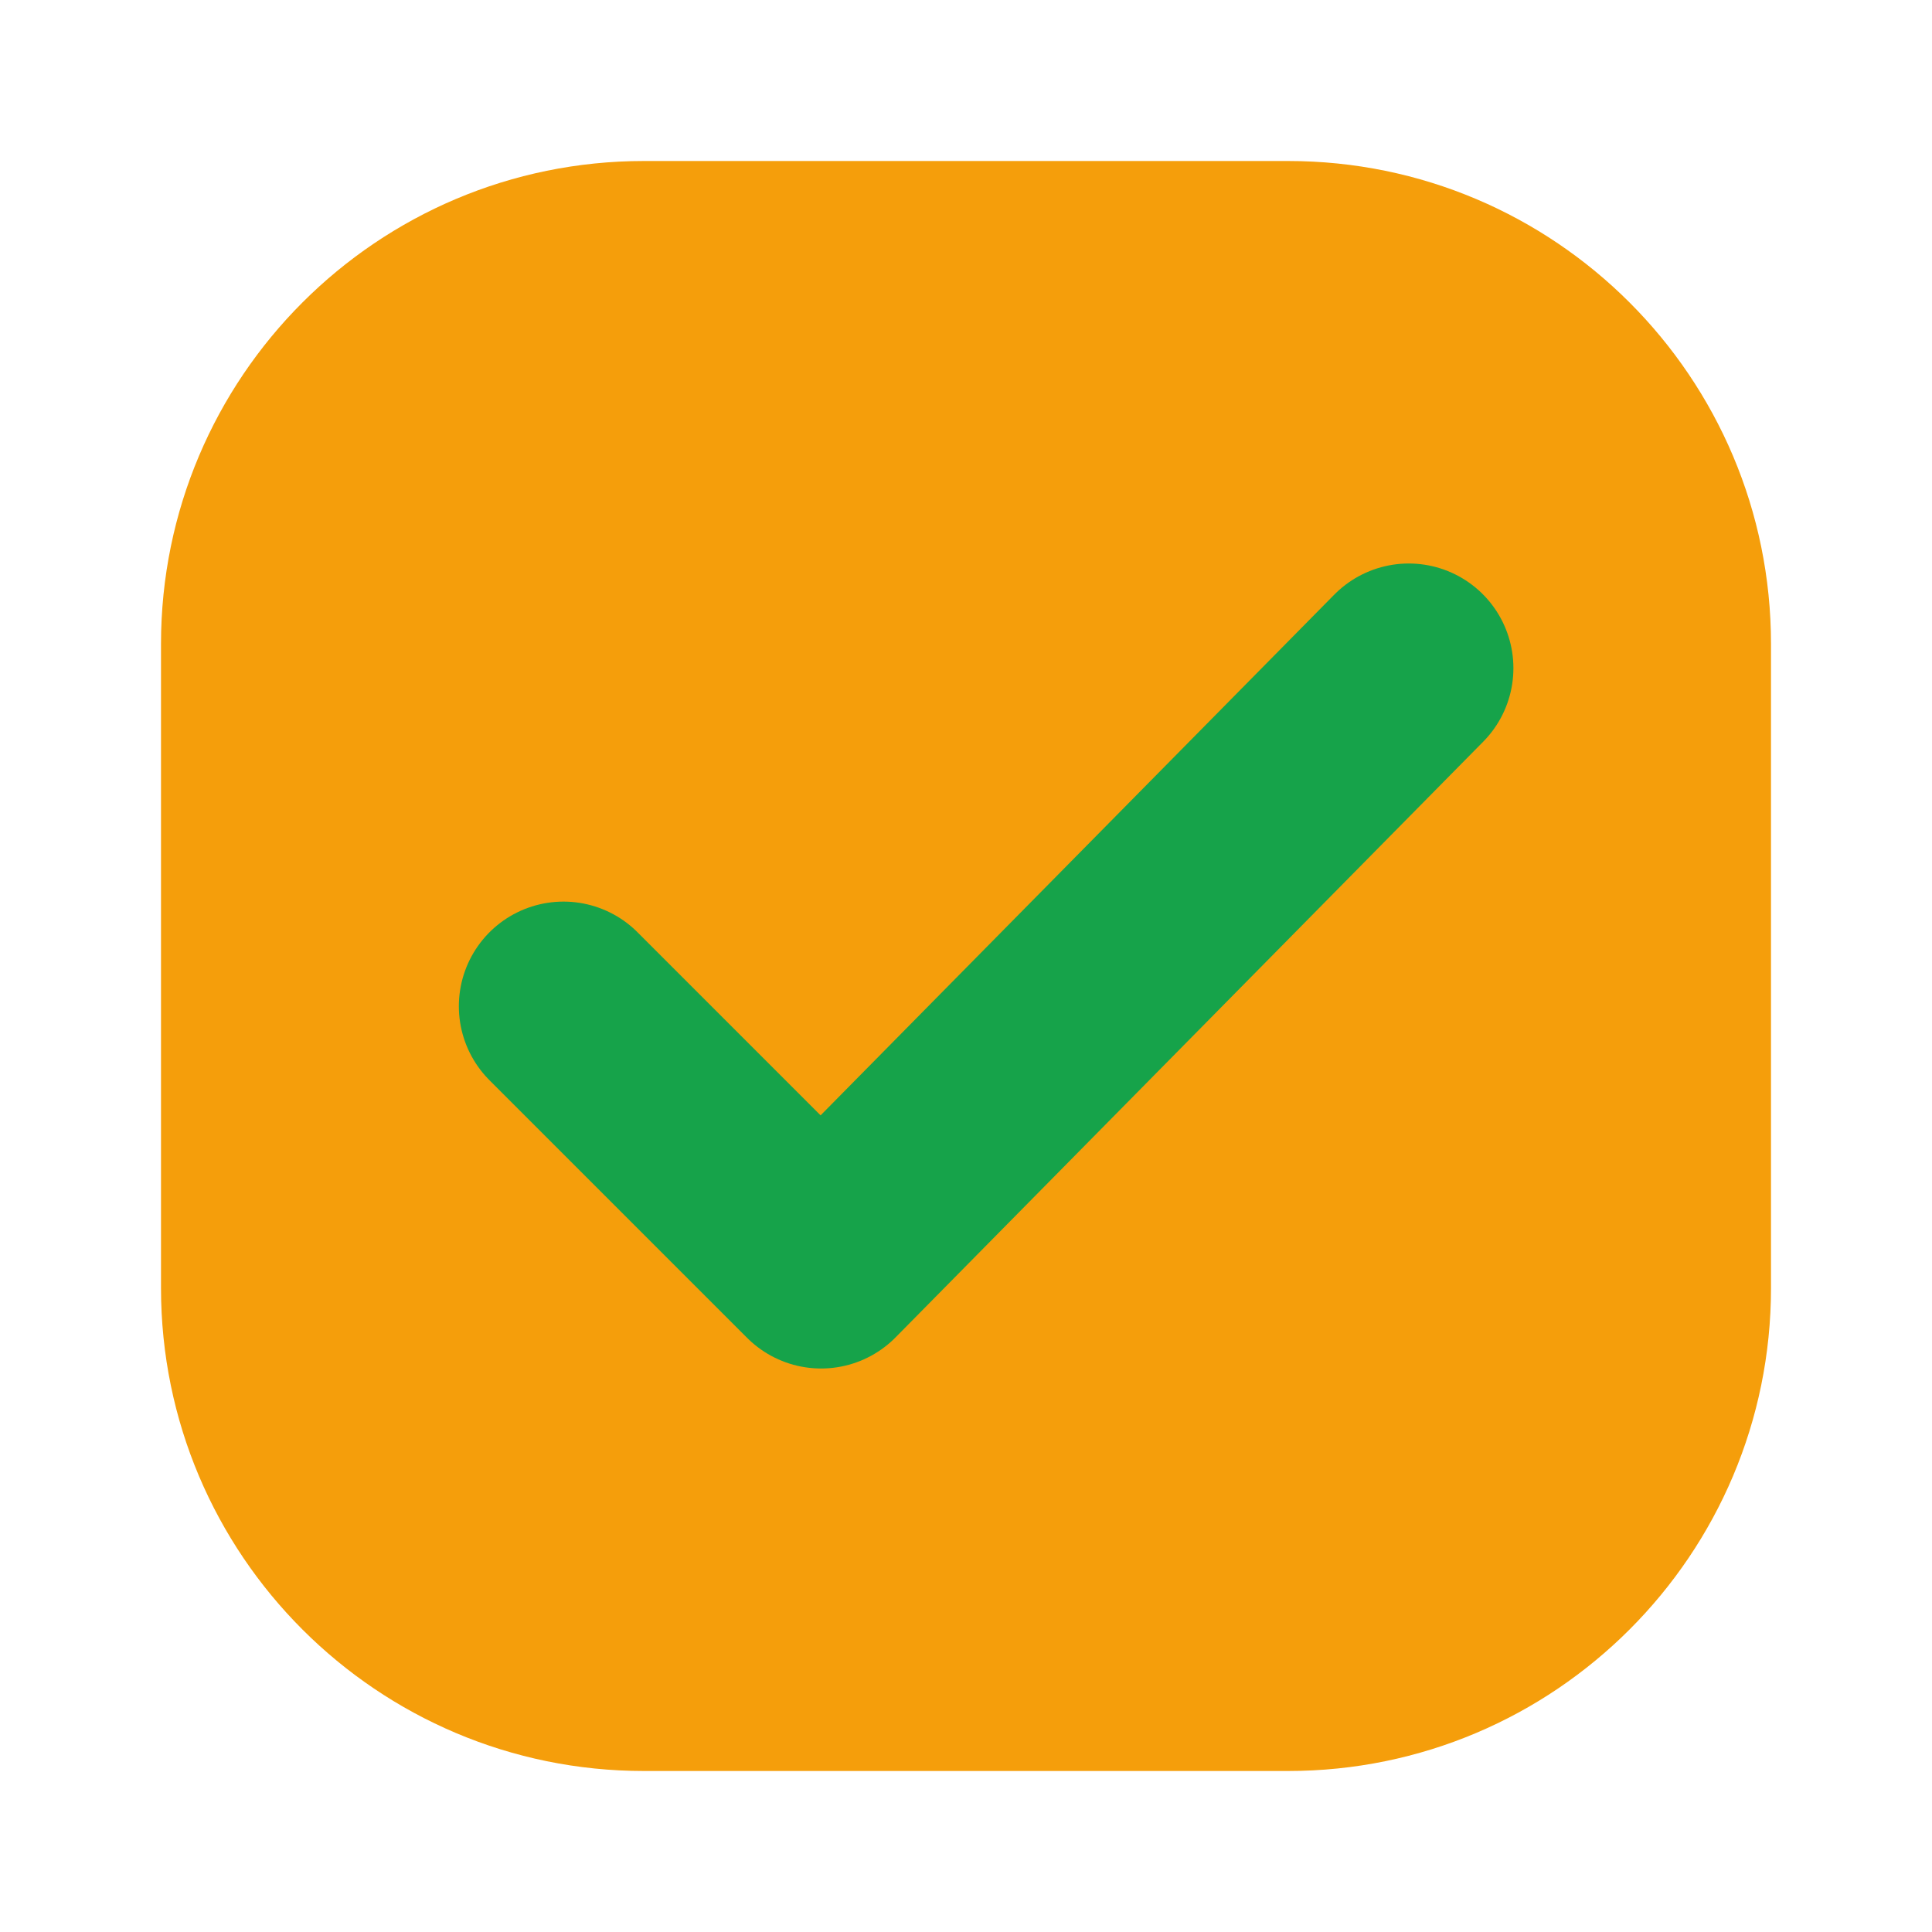
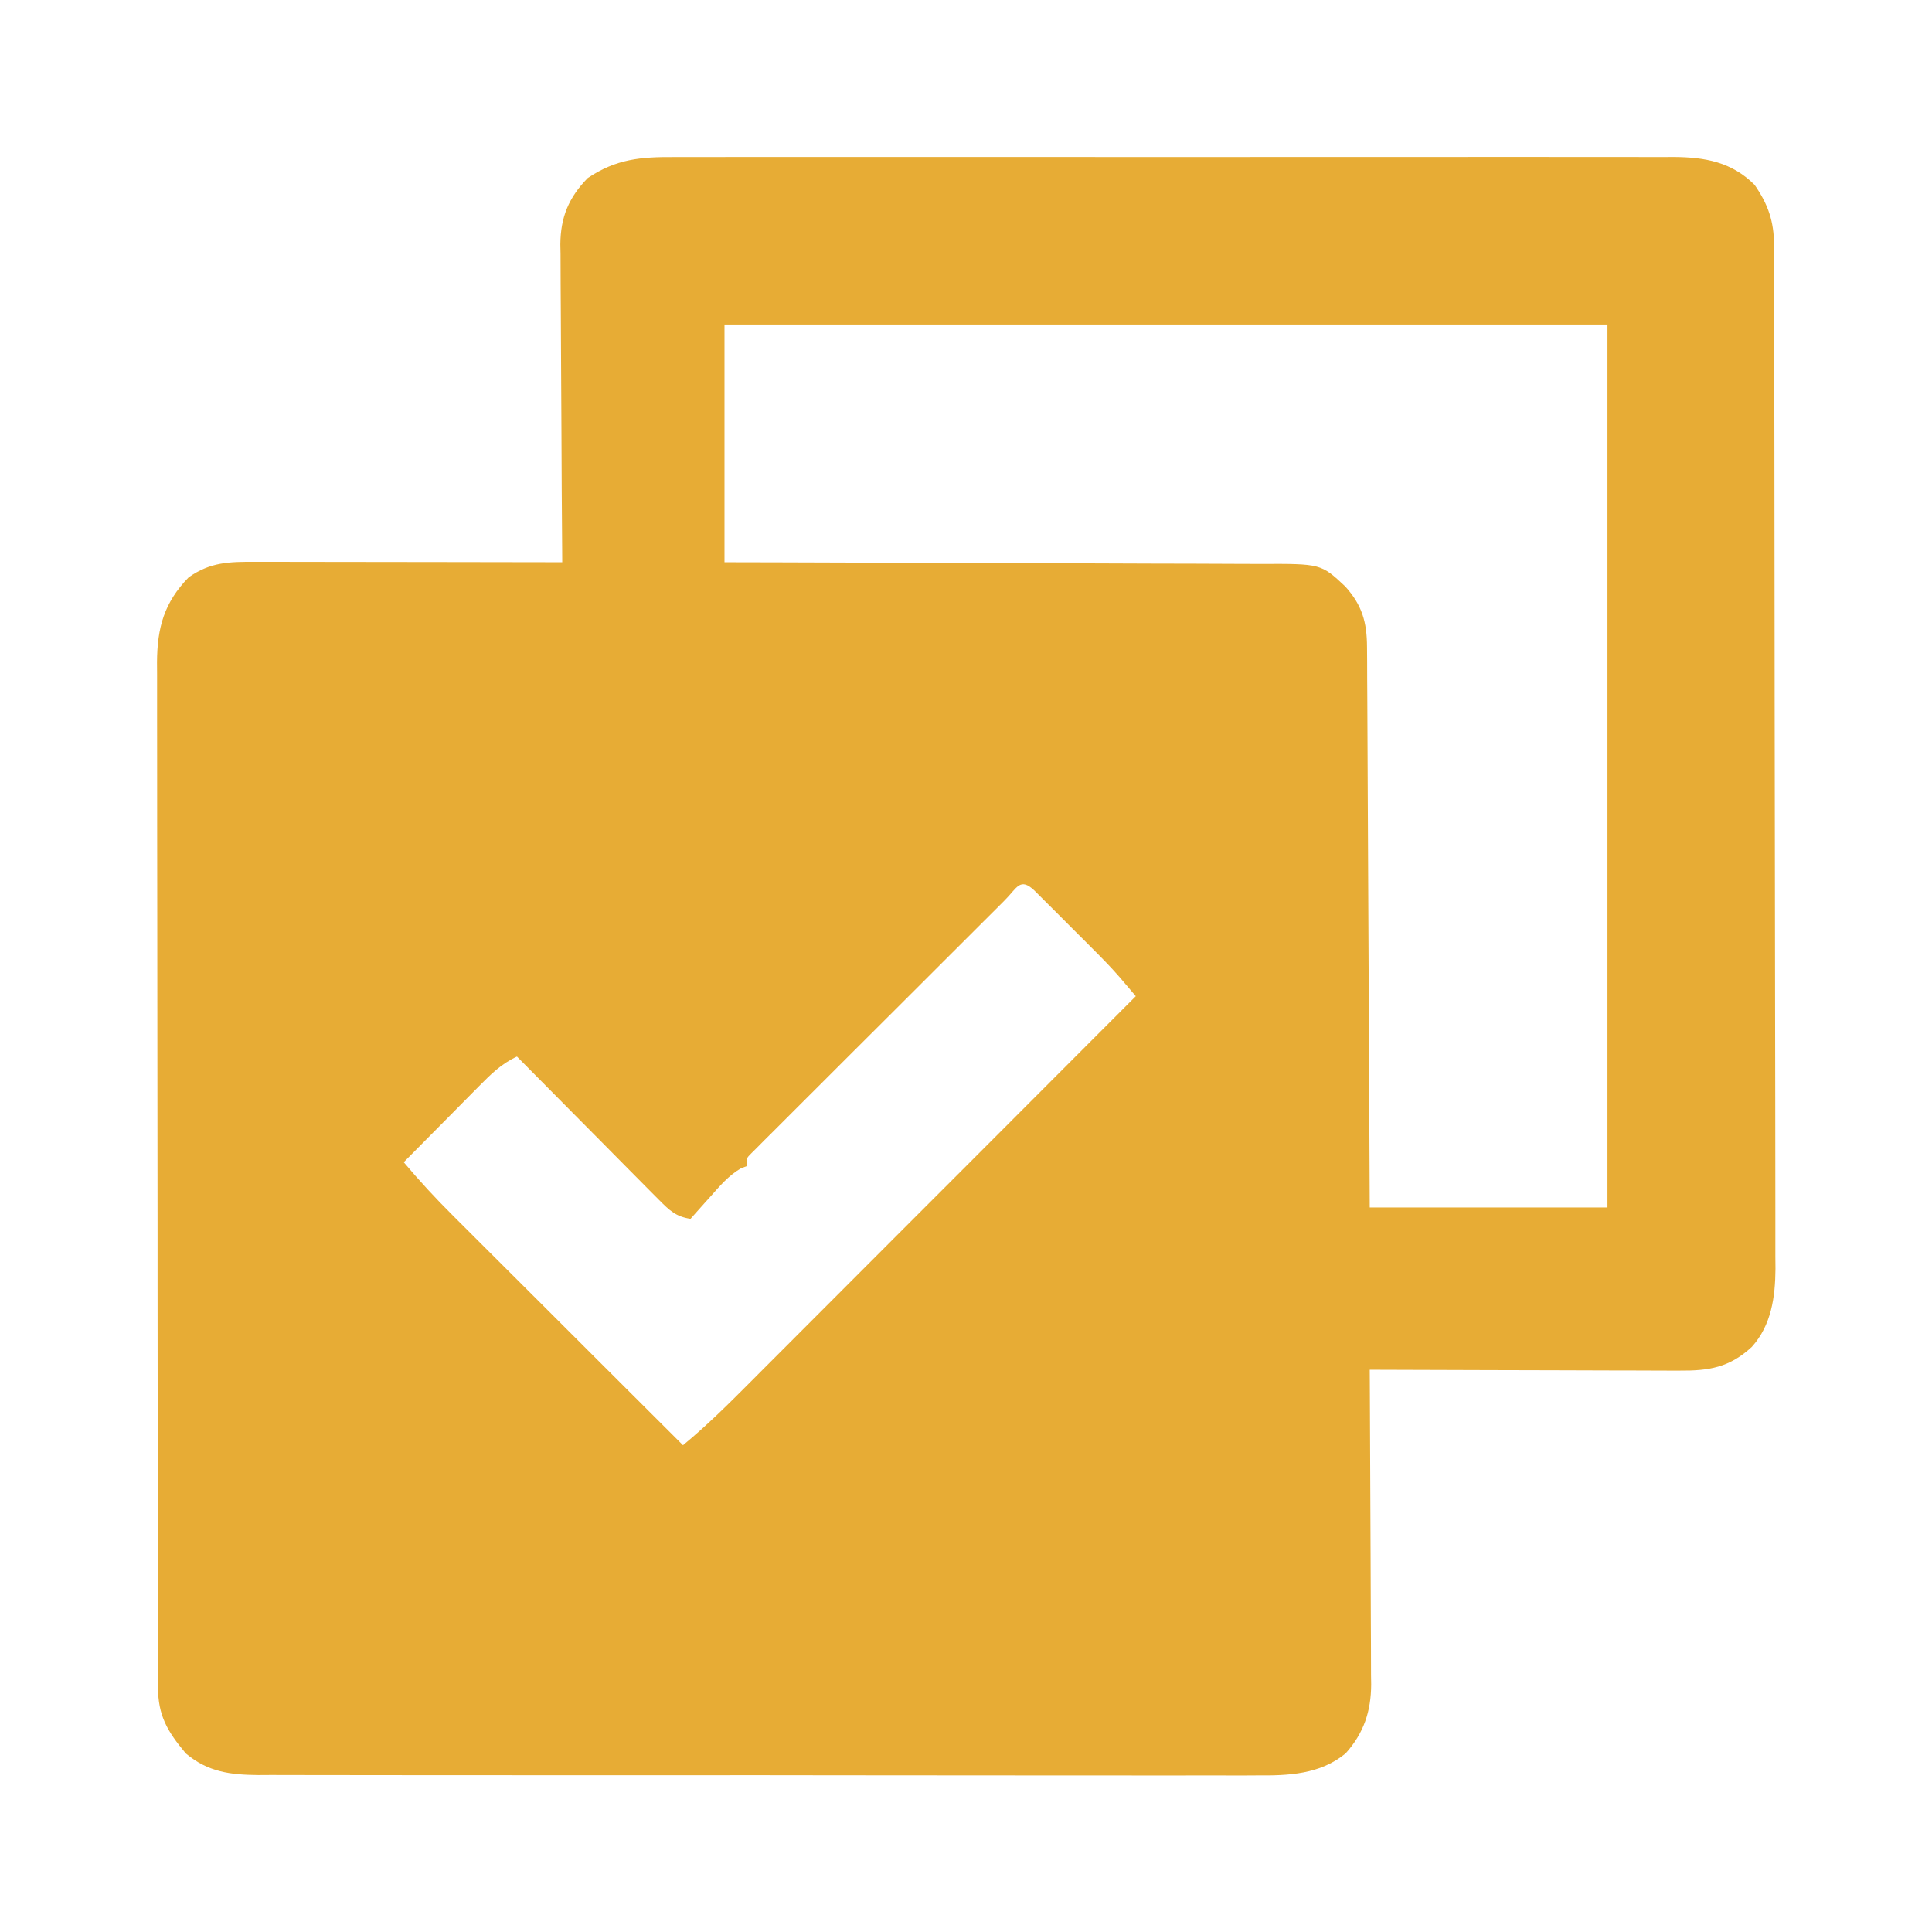
- <svg viewBox="0 0 24 24" fill="none">
-   <rect x="2" y="2" width="20" height="20" rx="6" fill="#f59e0b" />
-   <path d="M7 12.5l3.2 3.2L17.5 8.3" stroke="#16a34a" stroke-width="2.6" stroke-linecap="round" stroke-linejoin="round" />
+ <svg xmlns="http://www.w3.org/2000/svg" version="1.1" width="512" height="512">
+   <path d="M0 0 C1.75 -0.01 1.75 -0.01 3.53 -0.01 C6.75 -0.02 9.96 -0.02 13.18 -0.01 C16.65 -0 20.13 -0.01 23.6 -0.02 C30.4 -0.04 37.21 -0.03 44.01 -0.02 C49.53 -0.02 55.06 -0.02 60.59 -0.02 C61.38 -0.02 62.17 -0.02 62.98 -0.02 C64.58 -0.02 66.18 -0.02 67.78 -0.02 C82.77 -0.03 97.77 -0.02 112.76 -0.01 C125.62 0.01 138.48 0 151.34 -0.01 C166.29 -0.03 181.23 -0.03 196.17 -0.02 C197.76 -0.02 199.36 -0.02 200.95 -0.02 C201.74 -0.02 202.52 -0.02 203.33 -0.02 C208.85 -0.02 214.37 -0.02 219.89 -0.03 C226.62 -0.04 233.35 -0.03 240.08 -0.02 C243.51 -0.01 246.94 -0.01 250.37 -0.02 C254.1 -0.03 257.82 -0.01 261.54 0 C263.16 -0.01 263.16 -0.01 264.82 -0.02 C273.08 0.04 280.18 1.28 286.27 7.38 C289.86 12.57 291.39 17.05 291.41 23.3 C291.41 24.29 291.42 25.29 291.42 26.31 C291.42 27.95 291.42 27.95 291.42 29.61 C291.42 30.77 291.43 31.93 291.43 33.13 C291.44 36.35 291.44 39.57 291.45 42.79 C291.45 46.27 291.46 49.74 291.47 53.22 C291.49 61.61 291.5 70 291.51 78.39 C291.51 82.34 291.52 86.29 291.52 90.24 C291.54 103.39 291.55 116.53 291.56 129.67 C291.56 133.08 291.57 136.49 291.57 139.9 C291.57 140.75 291.57 141.59 291.57 142.47 C291.58 156.19 291.6 169.92 291.63 183.64 C291.67 197.74 291.69 211.83 291.69 225.93 C291.69 233.84 291.7 241.75 291.73 249.67 C291.75 256.4 291.76 263.14 291.75 269.88 C291.74 273.32 291.74 276.75 291.76 280.19 C291.78 283.92 291.77 287.65 291.76 291.39 C291.78 293 291.78 293 291.79 294.65 C291.73 302.13 290.71 309.56 285.52 315.33 C279.6 320.79 274.16 321.68 266.35 321.61 C265.46 321.61 264.57 321.61 263.66 321.61 C260.73 321.61 257.8 321.59 254.88 321.58 C252.84 321.57 250.81 321.57 248.78 321.57 C243.43 321.56 238.09 321.54 232.74 321.52 C227.29 321.5 221.83 321.49 216.38 321.48 C205.67 321.46 194.97 321.42 184.27 321.38 C184.28 323.05 184.28 323.05 184.29 324.75 C184.35 335.24 184.4 345.73 184.43 356.22 C184.44 361.61 184.46 367.01 184.5 372.4 C184.53 377.61 184.55 382.81 184.56 388.02 C184.56 390 184.57 391.99 184.59 393.97 C184.61 396.76 184.61 399.54 184.61 402.32 C184.63 403.55 184.63 403.55 184.65 404.8 C184.61 411.85 182.73 417.64 177.89 423.04 C171.14 428.63 162.65 428.96 154.3 428.88 C152.55 428.89 152.55 428.89 150.77 428.9 C147.56 428.91 144.35 428.9 141.13 428.89 C137.66 428.88 134.19 428.89 130.71 428.9 C123.92 428.91 117.12 428.91 110.33 428.89 C102.41 428.87 94.5 428.88 86.58 428.88 C72.45 428.89 58.32 428.87 44.19 428.85 C30.49 428.82 16.79 428.82 3.09 428.83 C-11.84 428.84 -26.77 428.84 -41.71 428.83 C-43.3 428.82 -44.89 428.82 -46.49 428.82 C-47.27 428.82 -48.05 428.82 -48.86 428.82 C-54.38 428.81 -59.89 428.82 -65.41 428.82 C-72.13 428.83 -78.85 428.82 -85.57 428.8 C-89 428.79 -92.43 428.78 -95.86 428.79 C-99.58 428.8 -103.29 428.79 -107.01 428.77 C-108.09 428.77 -109.17 428.78 -110.28 428.79 C-117.68 428.72 -123.62 427.99 -129.48 423.07 C-134.37 417.23 -136.85 413.05 -136.86 405.46 C-136.86 404.46 -136.87 403.47 -136.87 402.44 C-136.87 401.35 -136.87 400.26 -136.87 399.13 C-136.87 397.97 -136.87 396.81 -136.88 395.61 C-136.88 392.39 -136.89 389.16 -136.89 385.94 C-136.89 382.46 -136.9 378.98 -136.9 375.51 C-136.92 367.9 -136.92 360.29 -136.93 352.69 C-136.93 347.94 -136.94 343.19 -136.94 338.44 C-136.95 325.29 -136.96 312.14 -136.97 298.99 C-136.97 298.15 -136.97 297.31 -136.97 296.44 C-136.97 295.59 -136.97 294.75 -136.97 293.88 C-136.97 292.17 -136.97 290.46 -136.97 288.75 C-136.97 287.91 -136.97 287.06 -136.97 286.18 C-136.97 272.44 -136.99 258.71 -137.01 244.97 C-137.04 230.86 -137.05 216.75 -137.05 202.65 C-137.05 194.73 -137.06 186.81 -137.08 178.89 C-137.09 172.14 -137.1 165.4 -137.09 158.65 C-137.08 155.21 -137.08 151.77 -137.1 148.33 C-137.11 144.6 -137.11 140.87 -137.1 137.14 C-137.1 136.05 -137.11 134.97 -137.12 133.85 C-137.06 124.72 -135.22 118.03 -128.73 111.38 C-122.98 107.31 -117.89 107.24 -111.01 107.27 C-110.13 107.27 -109.26 107.27 -108.35 107.27 C-105.45 107.27 -102.55 107.28 -99.65 107.28 C-97.64 107.29 -95.63 107.29 -93.61 107.29 C-88.32 107.29 -83.03 107.3 -77.73 107.31 C-72.33 107.32 -66.93 107.33 -61.52 107.33 C-50.93 107.34 -40.33 107.36 -29.73 107.38 C-29.74 106.26 -29.75 105.14 -29.75 103.98 C-29.84 93.39 -29.9 82.79 -29.94 72.2 C-29.96 66.75 -29.98 61.31 -30.03 55.86 C-30.07 50.61 -30.1 45.35 -30.11 40.09 C-30.11 38.09 -30.13 36.08 -30.15 34.08 C-30.18 31.27 -30.18 28.46 -30.18 25.64 C-30.2 24.82 -30.21 24 -30.23 23.15 C-30.17 15.94 -28.03 10.74 -22.98 5.57 C-15.41 0.48 -8.89 -0.06 0 0 Z M13.27 44.38 C13.27 65.17 13.27 85.96 13.27 107.38 C17.93 107.39 22.58 107.4 27.37 107.41 C42.74 107.44 58.12 107.5 73.49 107.56 C82.81 107.6 92.13 107.64 101.45 107.65 C109.57 107.66 117.69 107.69 125.82 107.74 C130.12 107.76 134.42 107.77 138.72 107.77 C142.77 107.77 146.82 107.79 150.88 107.82 C152.36 107.83 153.84 107.83 155.33 107.83 C171.35 107.77 171.35 107.77 177.78 113.79 C182.27 118.8 183.52 123.27 183.55 129.87 C183.56 131.18 183.57 132.49 183.58 133.84 C183.59 135.29 183.59 136.73 183.59 138.18 C183.6 139.7 183.61 141.23 183.62 142.76 C183.65 146.9 183.66 151.04 183.68 155.19 C183.69 159.52 183.72 163.85 183.74 168.18 C183.79 176.38 183.83 184.58 183.86 192.78 C183.9 202.11 183.95 211.45 184 220.78 C184.1 239.98 184.19 259.18 184.27 278.38 C205.06 278.38 225.85 278.38 247.27 278.38 C247.27 201.16 247.27 123.94 247.27 44.38 C170.05 44.38 92.83 44.38 13.27 44.38 Z M87.51 196.99 C86.84 197.67 86.16 198.35 85.46 199.05 C84.39 200.11 84.39 200.11 83.3 201.2 C80.93 203.56 78.57 205.92 76.21 208.28 C74.57 209.91 72.94 211.54 71.3 213.18 C67.87 216.6 64.44 220.03 61.01 223.46 C56.6 227.87 52.19 232.27 47.77 236.66 C44.39 240.03 41.02 243.41 37.64 246.78 C36.02 248.41 34.39 250.03 32.76 251.65 C30.49 253.91 28.22 256.18 25.96 258.45 C25.28 259.13 24.6 259.8 23.89 260.5 C23.28 261.12 22.67 261.73 22.04 262.37 C21.5 262.91 20.96 263.44 20.41 263.99 C19.06 265.34 19.06 265.34 19.27 267.38 C18.46 267.69 18.46 267.69 17.63 268 C14.33 269.93 12.03 272.67 9.52 275.51 C9.02 276.07 8.51 276.63 7.99 277.21 C6.74 278.6 5.51 279.99 4.27 281.38 C0.42 280.82 -1.33 279.14 -4.04 276.41 C-4.88 275.57 -5.72 274.73 -6.58 273.86 C-7.93 272.49 -7.93 272.49 -9.31 271.1 C-10.23 270.16 -11.16 269.23 -12.11 268.28 C-14.57 265.8 -17.02 263.32 -19.47 260.84 C-21.97 258.31 -24.48 255.79 -26.99 253.26 C-31.91 248.31 -36.82 243.35 -41.73 238.38 C-45.85 240.27 -48.66 243.06 -51.81 246.26 C-52.38 246.84 -52.95 247.41 -53.54 248 C-55.36 249.83 -57.17 251.67 -58.98 253.51 C-60.21 254.75 -61.45 255.99 -62.68 257.24 C-65.7 260.28 -68.72 263.33 -71.73 266.38 C-67.61 271.28 -63.34 275.91 -58.8 280.42 C-58.14 281.08 -57.48 281.75 -56.79 282.43 C-54.62 284.6 -52.44 286.77 -50.27 288.94 C-48.75 290.45 -47.23 291.97 -45.72 293.48 C-41.75 297.45 -37.77 301.42 -33.79 305.38 C-29.73 309.44 -25.67 313.49 -21.61 317.55 C-13.65 325.5 -5.69 333.44 2.27 341.38 C8.71 336.08 14.56 330.23 20.44 324.33 C21.55 323.21 22.67 322.1 23.78 320.98 C26.79 317.98 29.8 314.97 32.8 311.95 C35.95 308.8 39.1 305.65 42.24 302.5 C48.2 296.54 54.15 290.58 60.1 284.62 C66.88 277.83 73.67 271.04 80.45 264.26 C94.39 250.3 108.33 236.34 122.27 222.38 C121.33 221.27 120.39 220.17 119.45 219.06 C118.92 218.45 118.4 217.83 117.86 217.2 C115.57 214.57 113.15 212.13 110.69 209.67 C109.94 208.92 109.94 208.92 109.18 208.15 C108.13 207.11 107.09 206.07 106.05 205.03 C104.44 203.43 102.84 201.82 101.24 200.21 C100.23 199.2 99.21 198.18 98.19 197.17 C97.27 196.25 96.35 195.33 95.4 194.38 C91.55 190.77 90.82 193.7 87.51 196.99 Z " fill="#E7AC35" transform="translate(178.7279,41.61905)" />
</svg>
